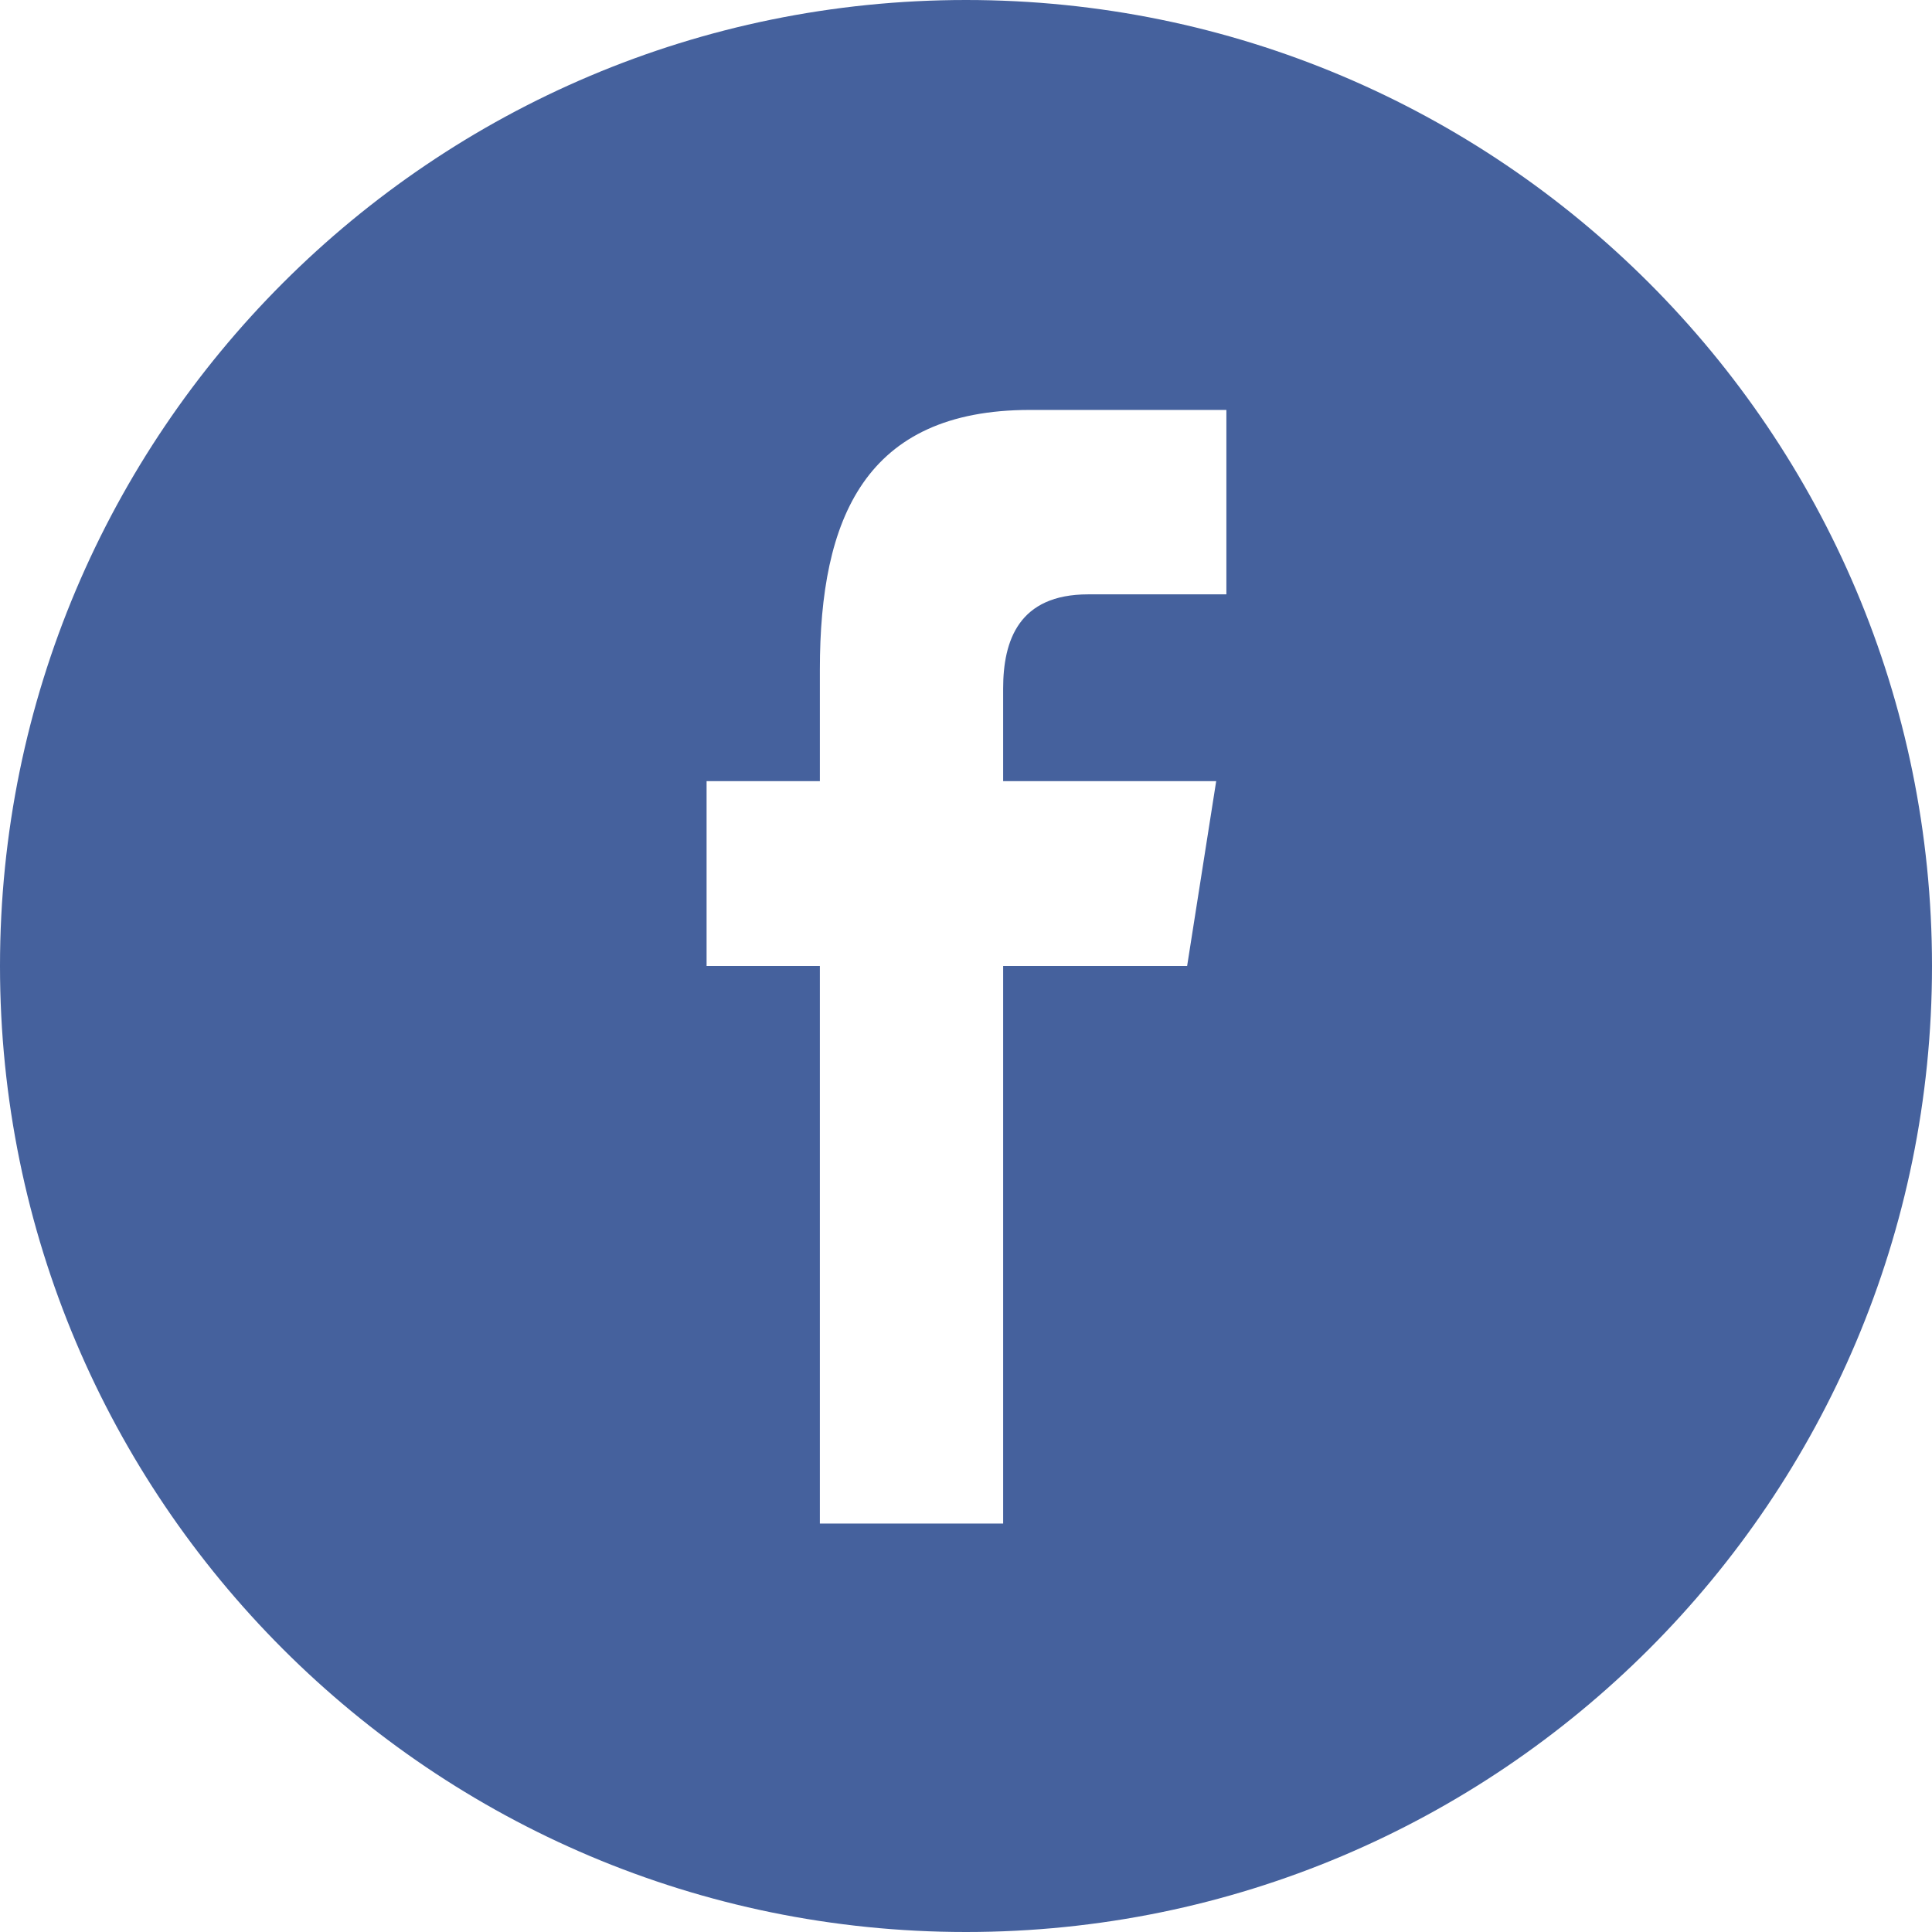
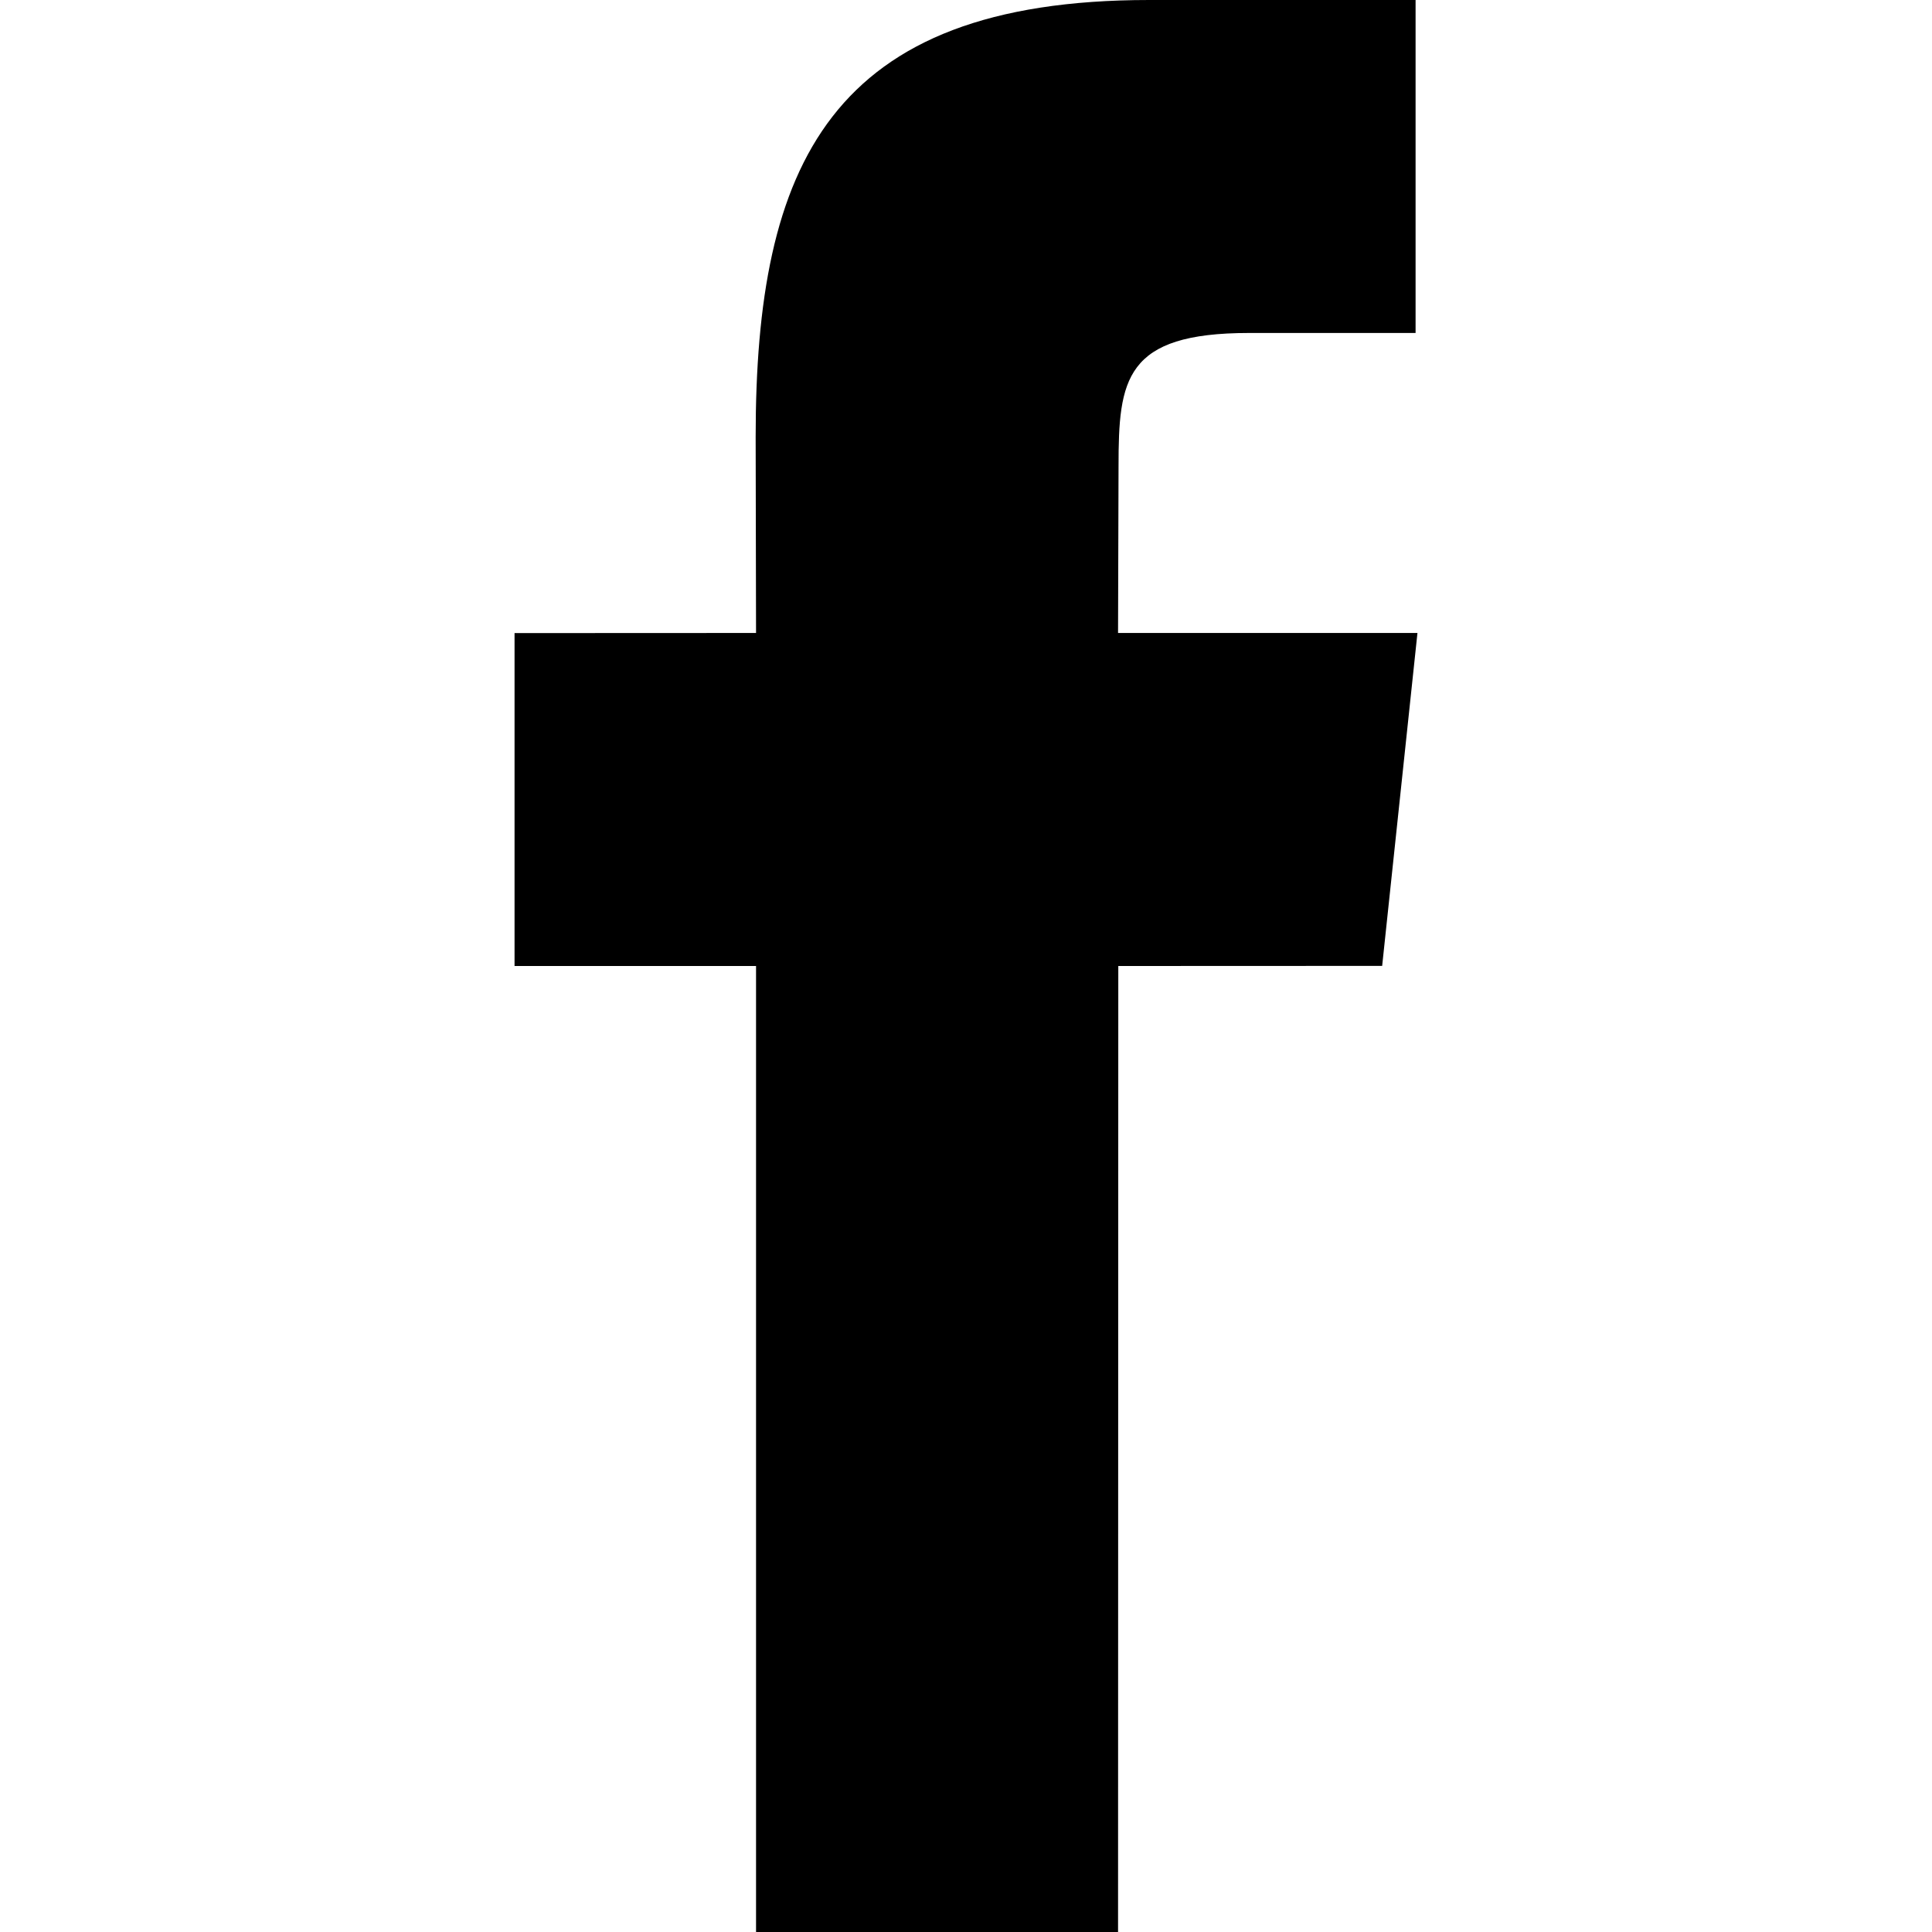
- <svg xmlns="http://www.w3.org/2000/svg" version="1.1" id="Capa_1" x="0px" y="0px" width="612px" height="612px" viewBox="0 0 612 612" style="enable-background:new 0 0 612 612;" xml:space="preserve">
+ <svg xmlns="http://www.w3.org/2000/svg" version="1.1" id="Capa_1" x="0px" y="0px" width="512px" height="512px" viewBox="0 0 512 512" style="enable-background:new 0 0 512 512;" xml:space="preserve">
  <g>
-     <path fill="#45619D" d="M612,306C612,137.004,474.995,0,306,0C137.004,0,0,137.004,0,306c0,168.995,137.004,306,306,306   C474.995,612,612,474.995,612,306z M223.825,306v-58.557h35.885V212.03c0-47.764,14.271-82.175,66.569-82.175h62.201v58.418   h-43.785c-21.949,0-26.929,14.577-26.929,29.849v29.32h67.487L376.046,306h-58.278v176.617H259.71V306H223.825z" />
+     <path d="M296.296,512H200.36V256h-64v-88.225l64-0.029l-0.104-51.976C200.256,43.794,219.773,0,304.556,0h70.588v88.242h-44.115 c-33.016,0-34.604,12.328-34.604,35.342l-0.131,44.162h79.346l-9.354,88.225L296.36,256L296.296,512z" />
  </g>
-   <g>
- </g>
-   <g>
- </g>
-   <g>
- </g>
-   <g>
- </g>
-   <g>
- </g>
-   <g>
- </g>
-   <g>
- </g>
-   <g>
- </g>
-   <g>
- </g>
-   <g>
- </g>
-   <g>
- </g>
-   <g>
- </g>
-   <g>
- </g>
-   <g>
- </g>
-   <g>
- </g>
</svg>
